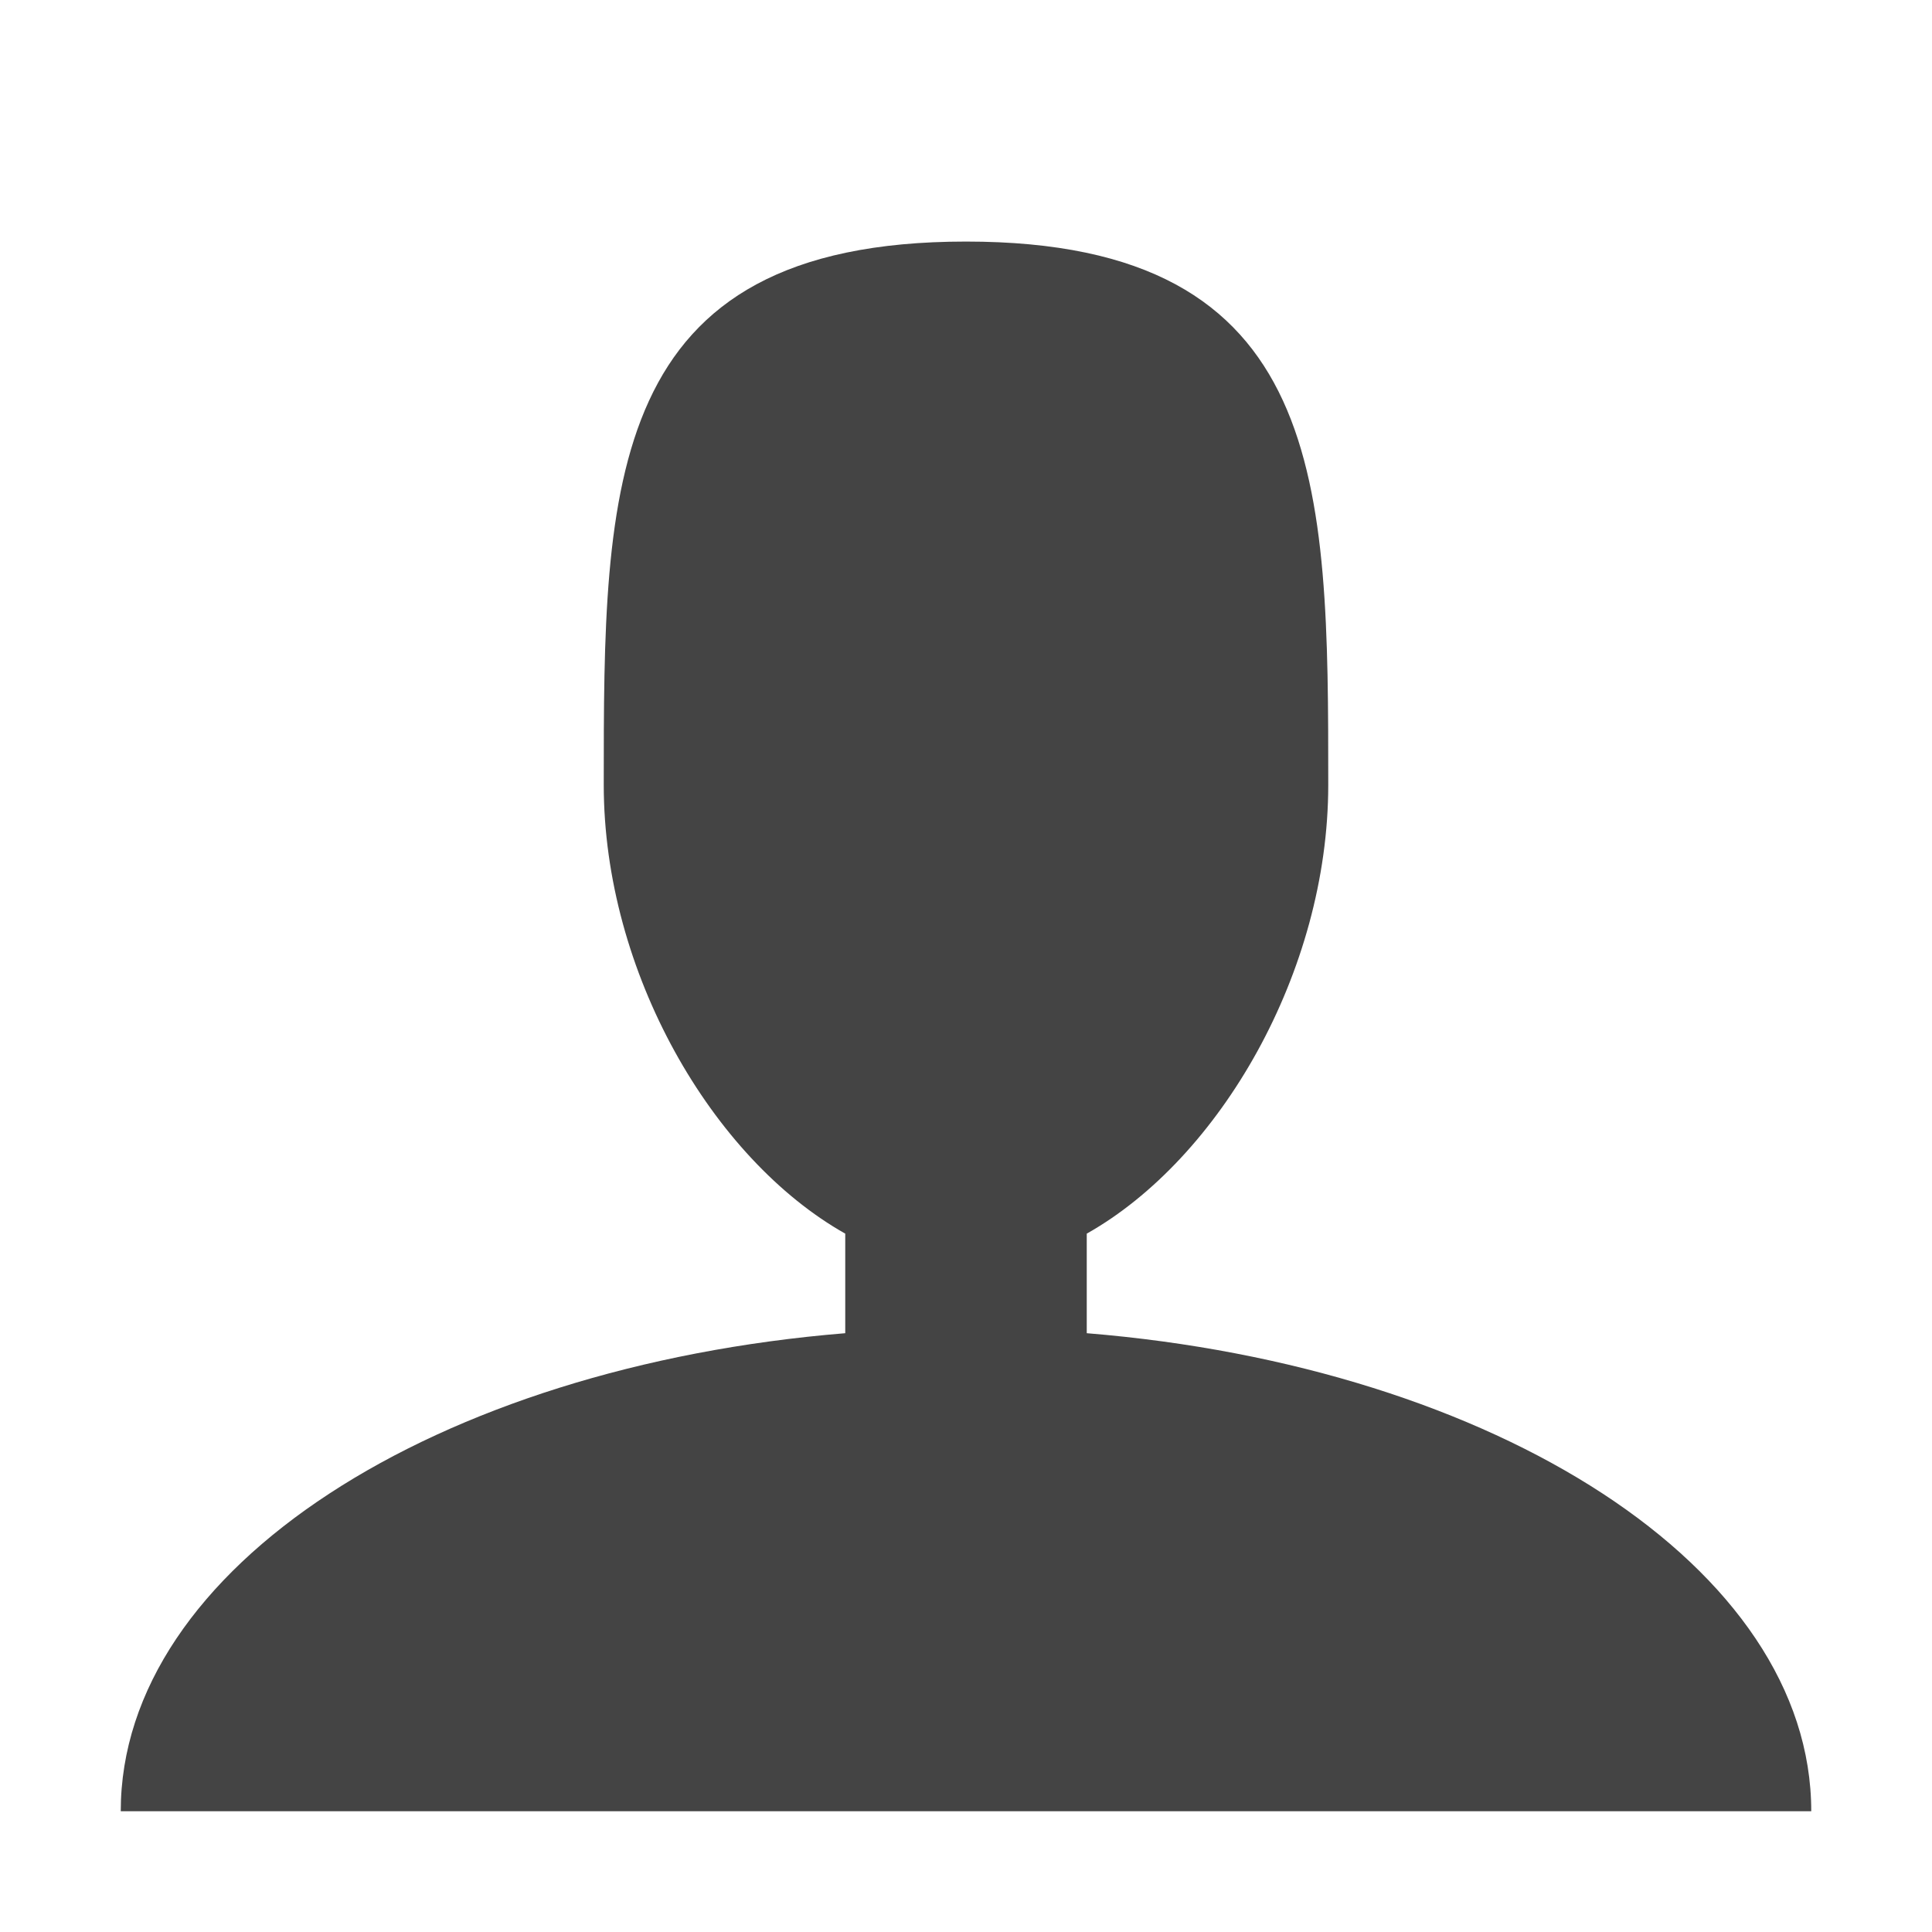
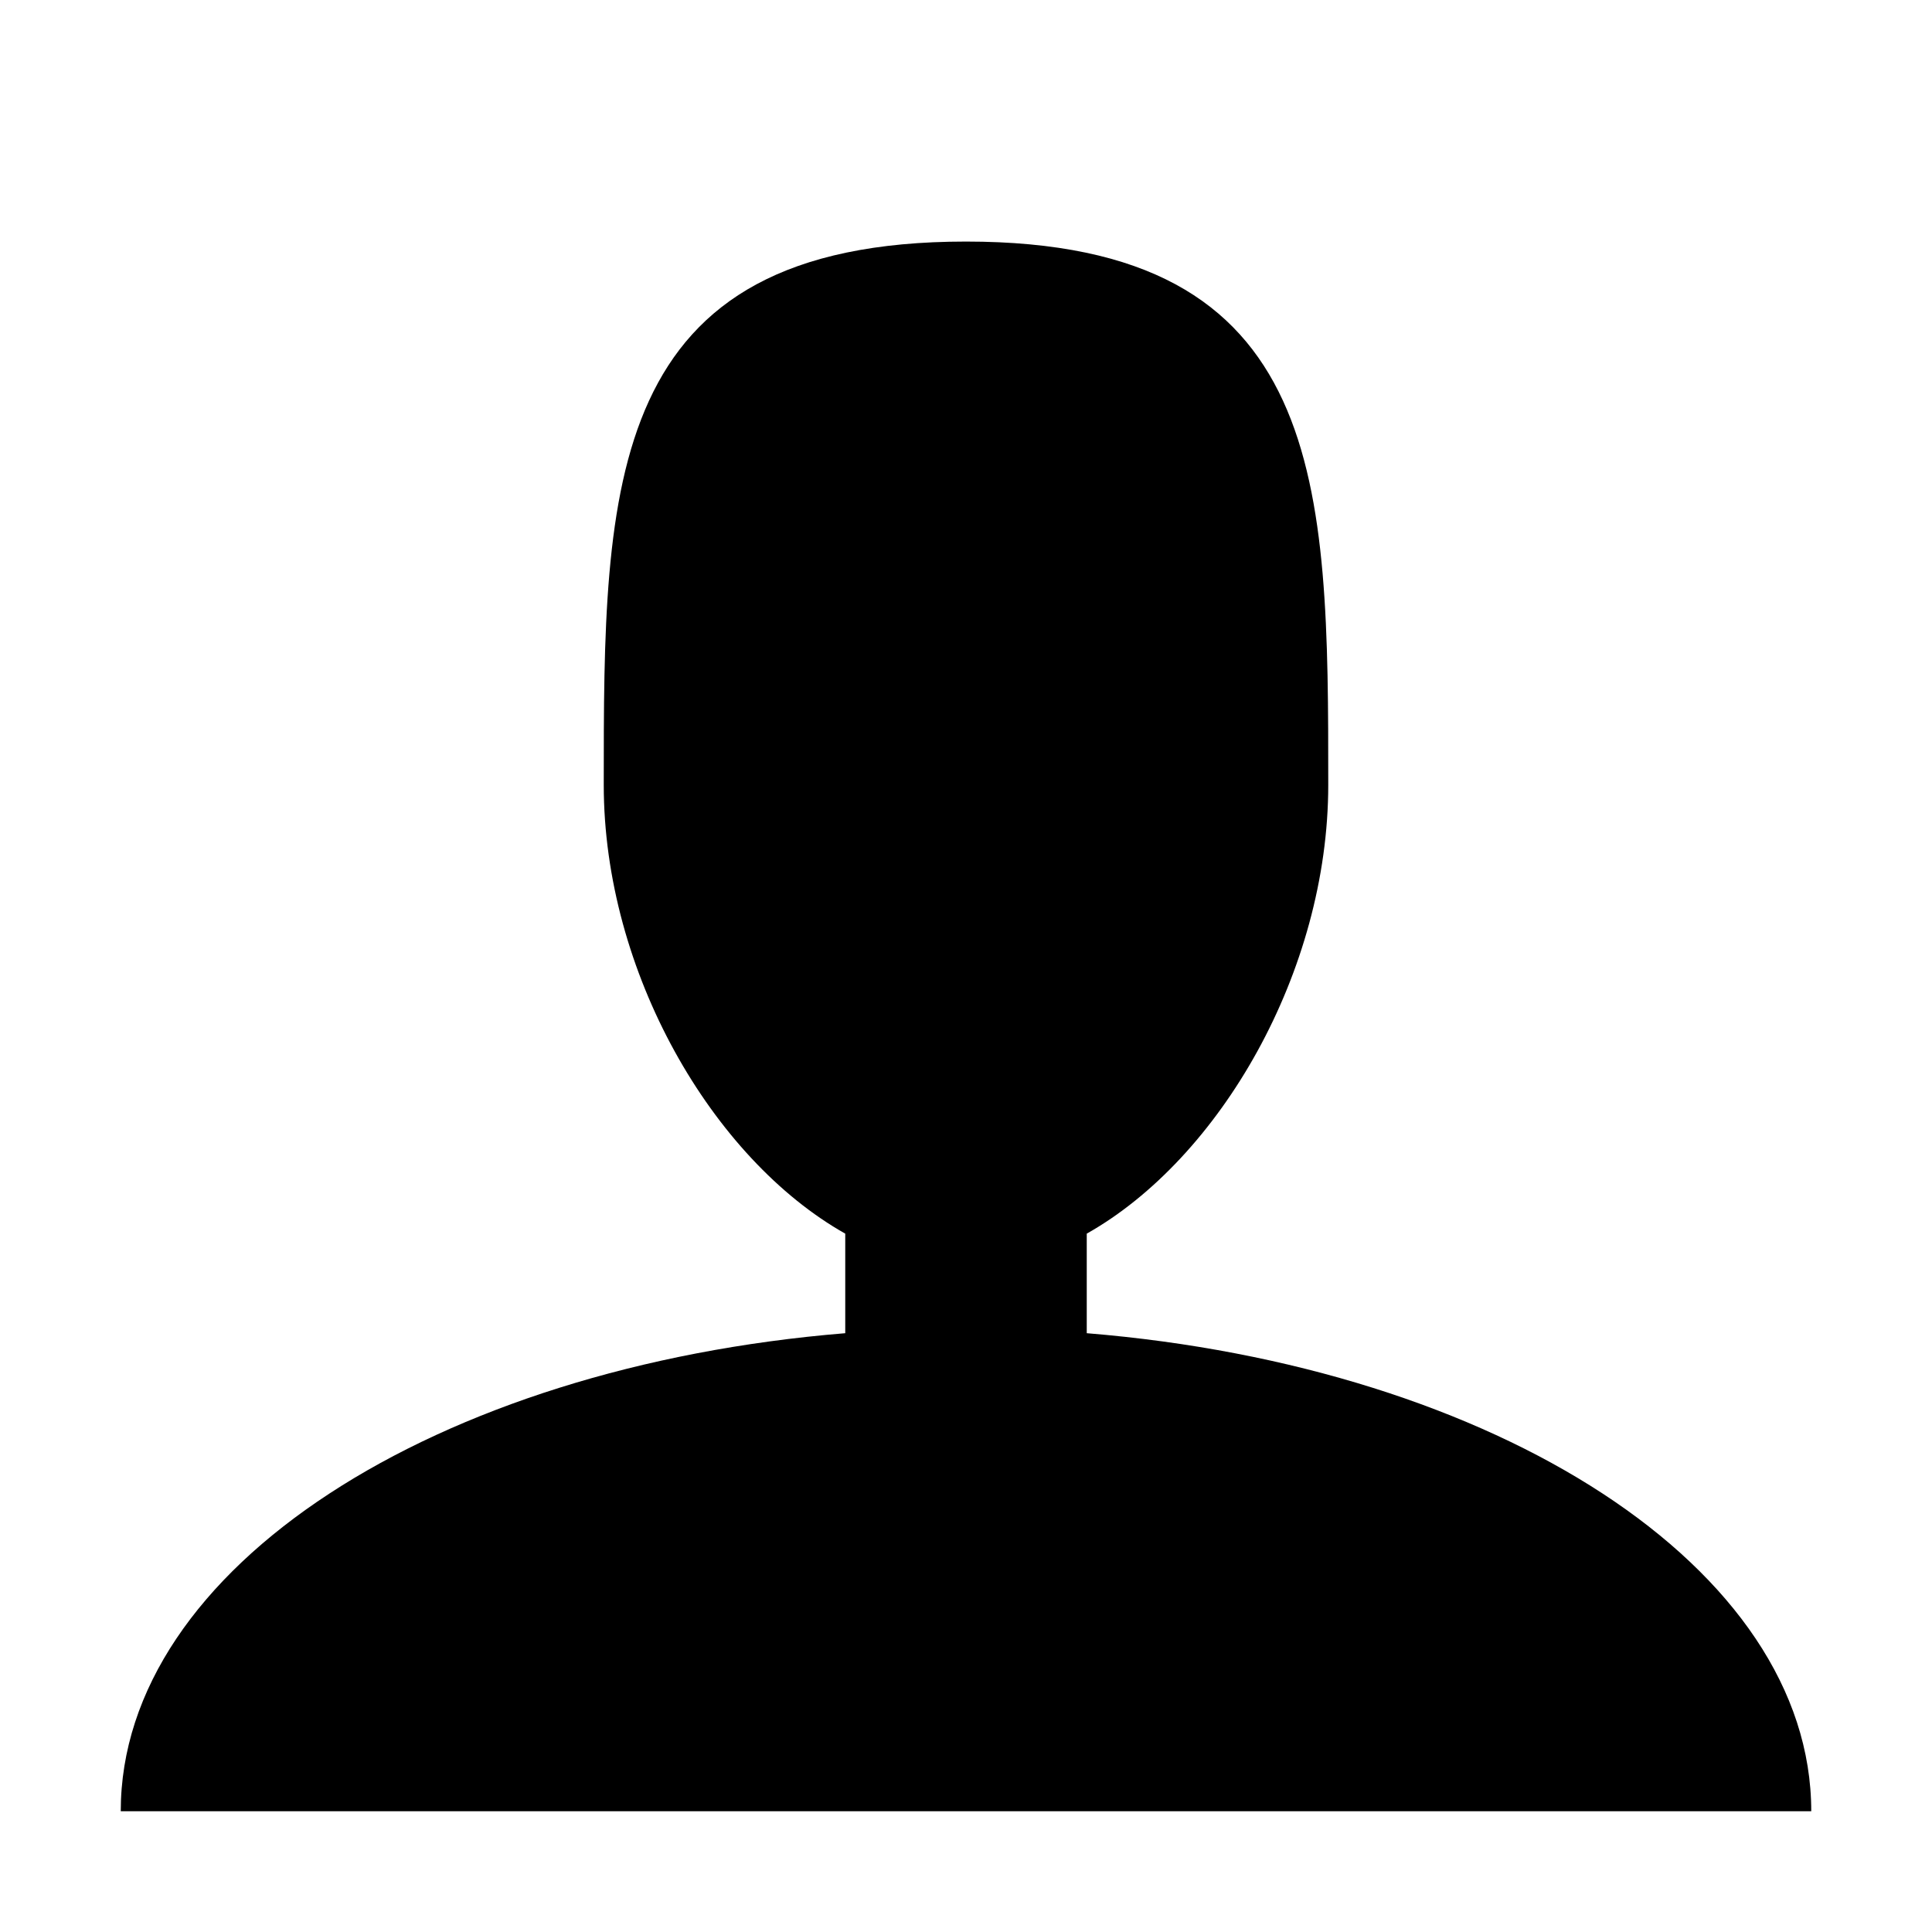
<svg xmlns="http://www.w3.org/2000/svg" version="1.1" width="32" height="32" viewBox="0 0 32 32">
-   <path fill="#444444" d="M18 22.082v-1.649c2.203-1.241 4-4.337 4-7.432 0-4.971 0-9-6-9s-6 4.029-6 9c0 3.096 1.797 6.191 4 7.432v1.649c-6.784 0.555-12 3.888-12 7.918h28c0-4.030-5.216-7.364-12-7.918z" />
+   <path d="M18 22.082v-1.649c2.203-1.241 4-4.337 4-7.432 0-4.971 0-9-6-9s-6 4.029-6 9c0 3.096 1.797 6.191 4 7.432v1.649c-6.784 0.555-12 3.888-12 7.918h28c0-4.030-5.216-7.364-12-7.918z" />
</svg>
